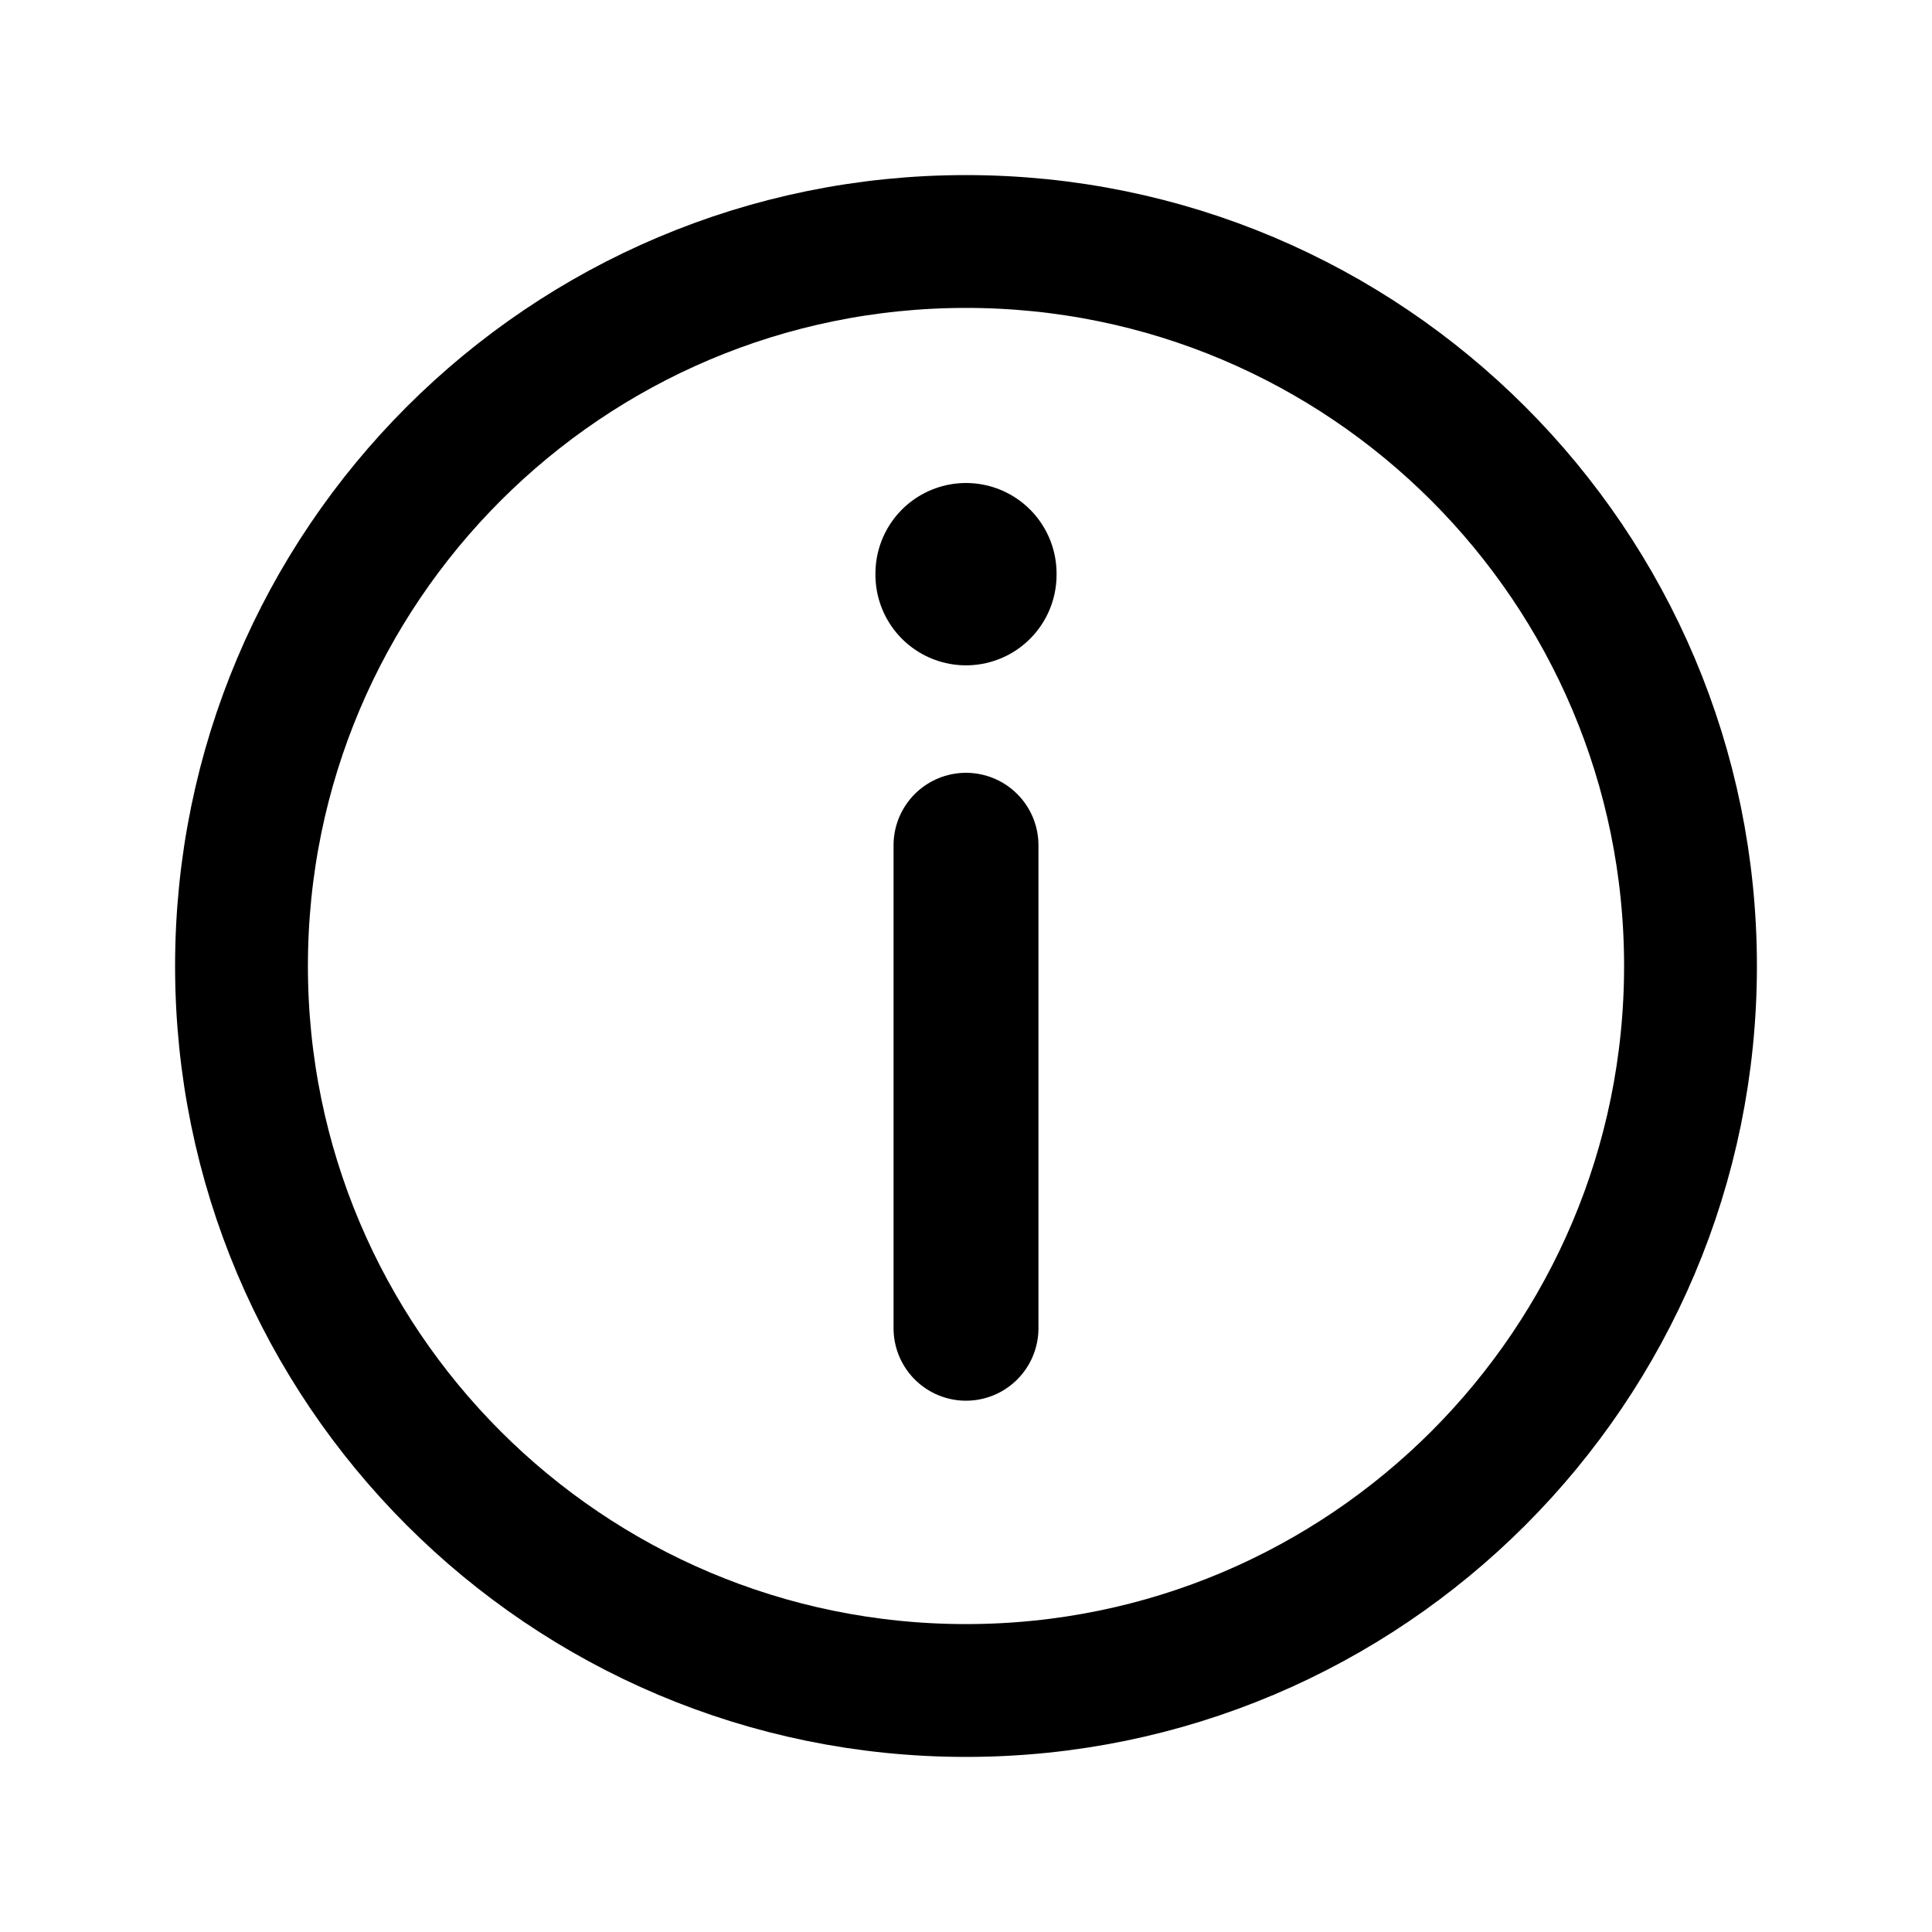
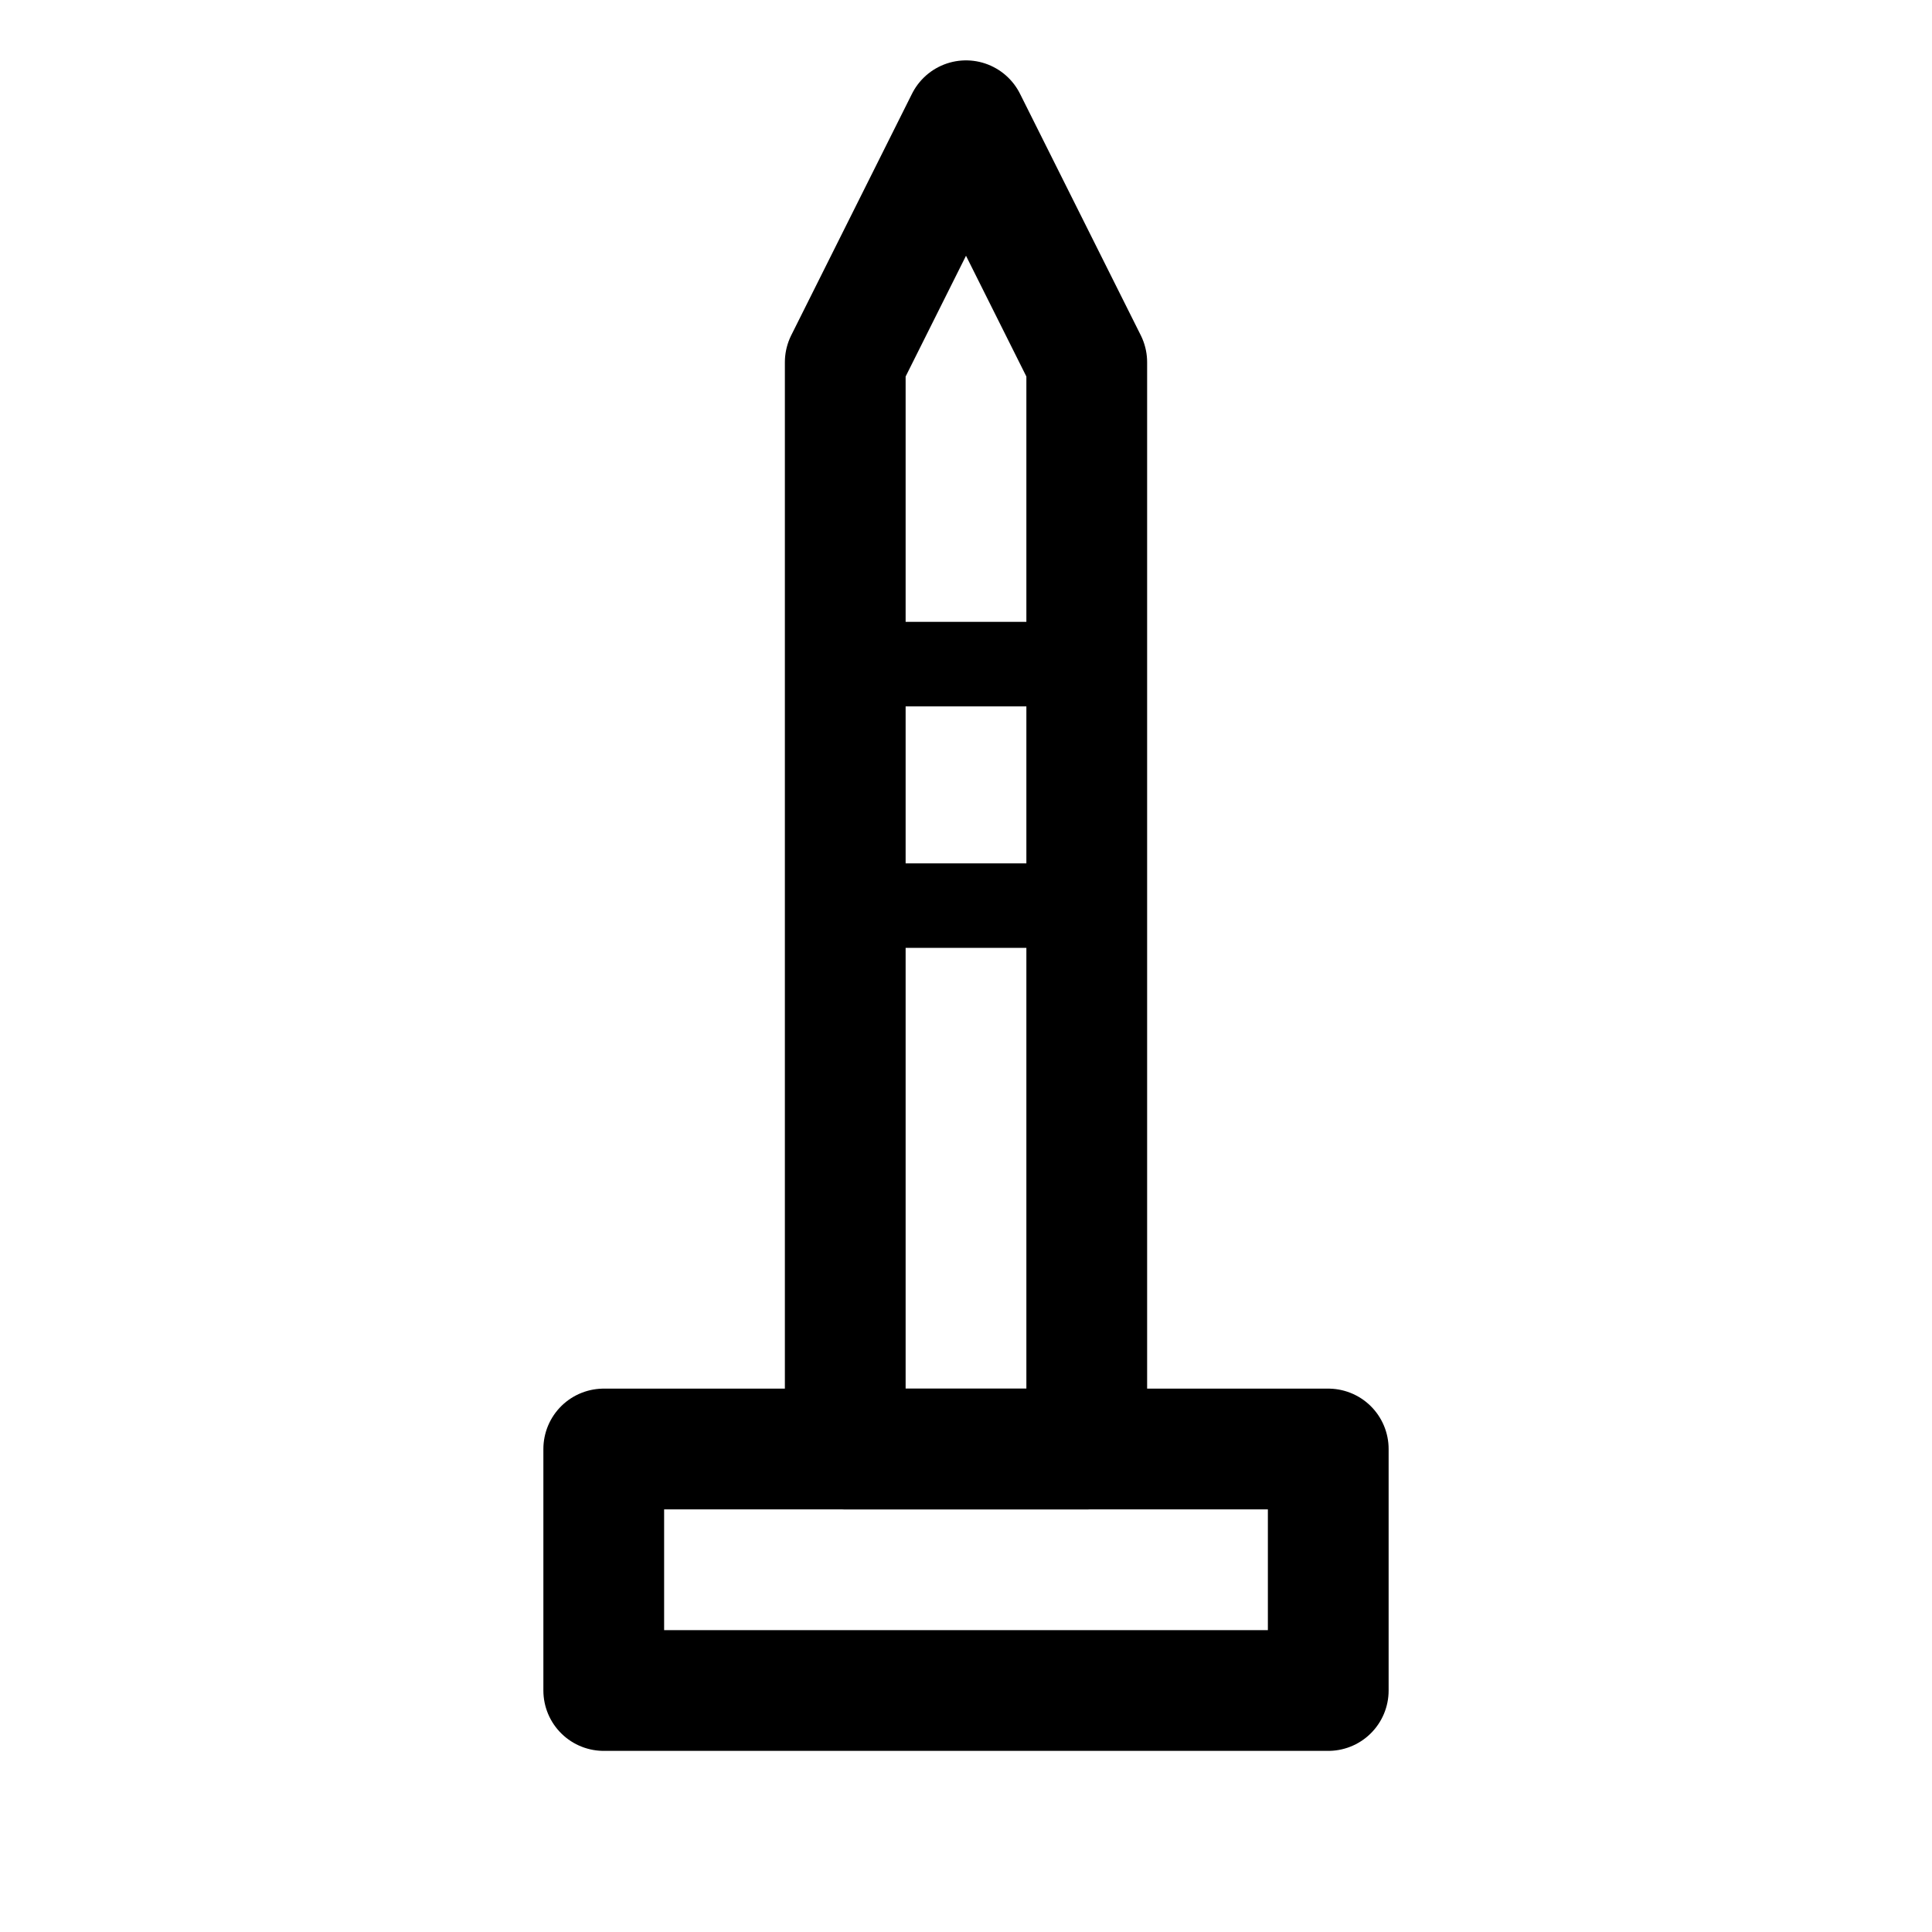
<svg xmlns="http://www.w3.org/2000/svg" viewBox="0 0 16 16">
-   <circle cx="8" cy="8" r="6" fill="none" stroke="currentColor" stroke-width="1.1" />
-   <path d="M8 7v4" stroke="currentColor" stroke-width="1.2" stroke-linecap="round" />
-   <path d="M8 4.75v0.01" stroke="currentColor" stroke-width="1.5" stroke-linecap="round" />
+   <path d="M8 1l-1 2v9h2V3z" fill="none" stroke="currentColor" stroke-width="1.0" stroke-linejoin="round" />
+   <path d="M5 12h6v2H5z" fill="none" stroke="currentColor" stroke-width="1.0" stroke-linejoin="round" />
+   <path d="M7.5 5.5h1M7.5 7.5h1" stroke="currentColor" stroke-width="0.7" stroke-linecap="round" />
</svg>
